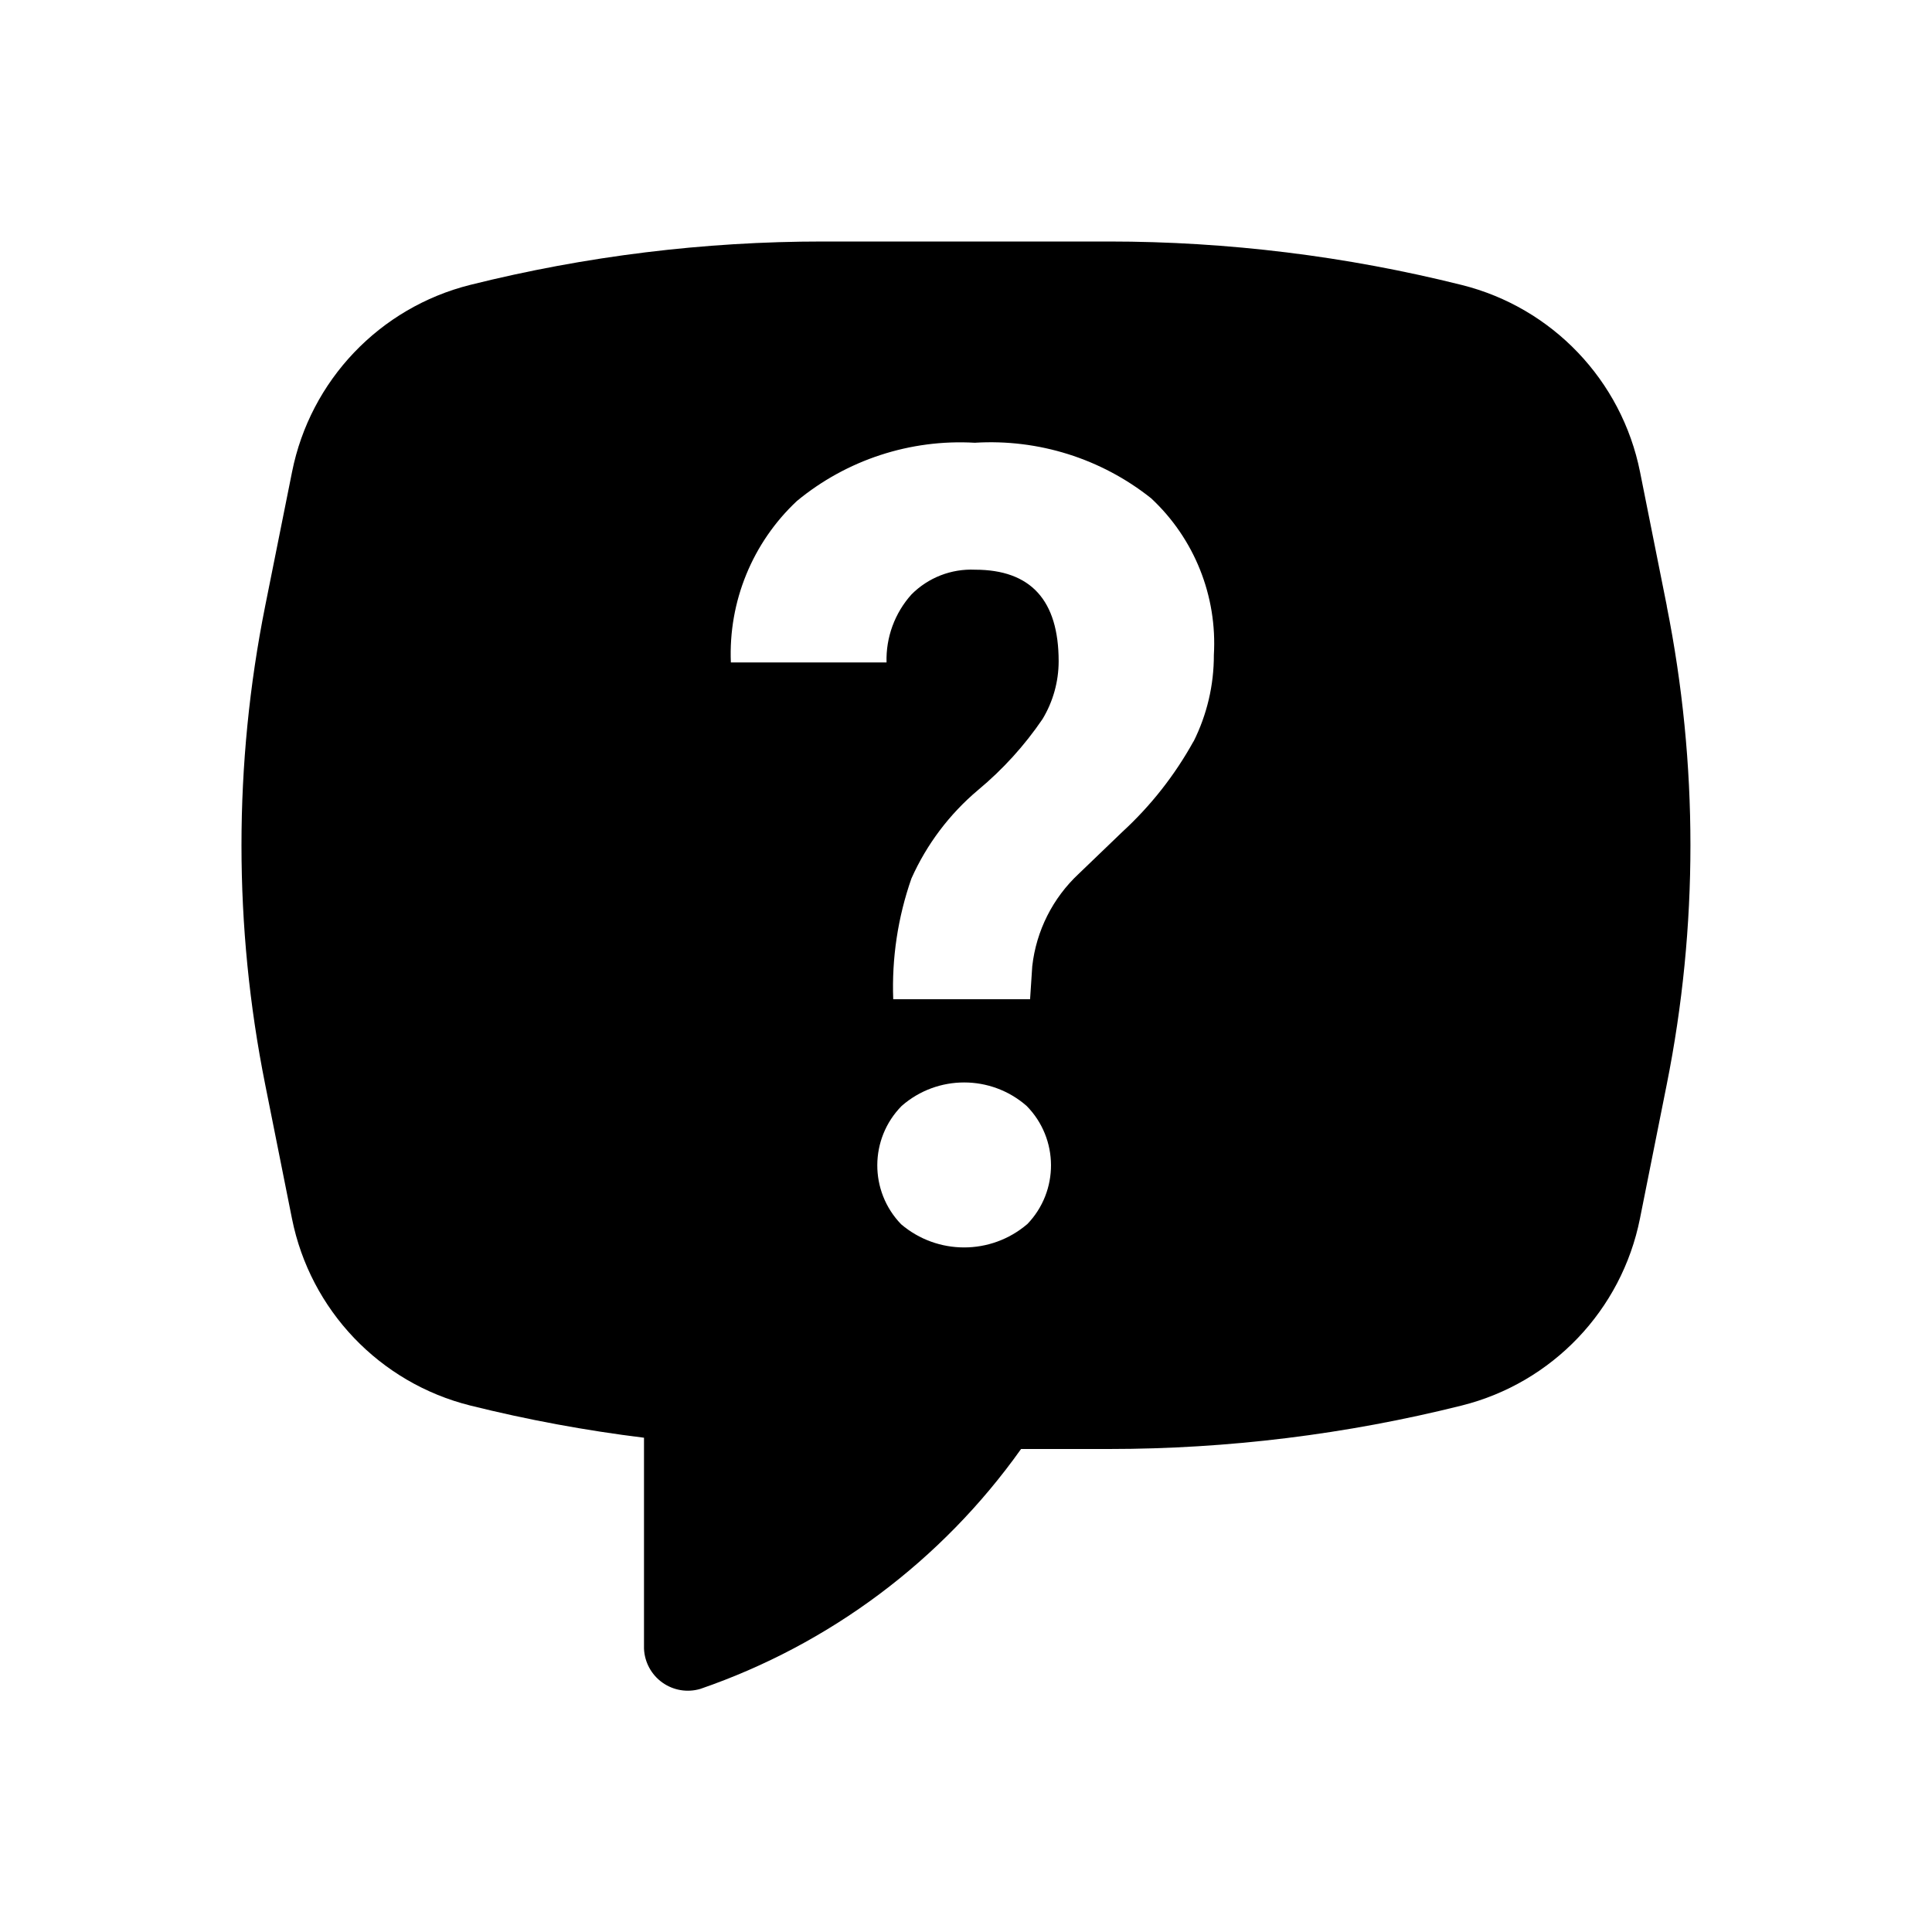
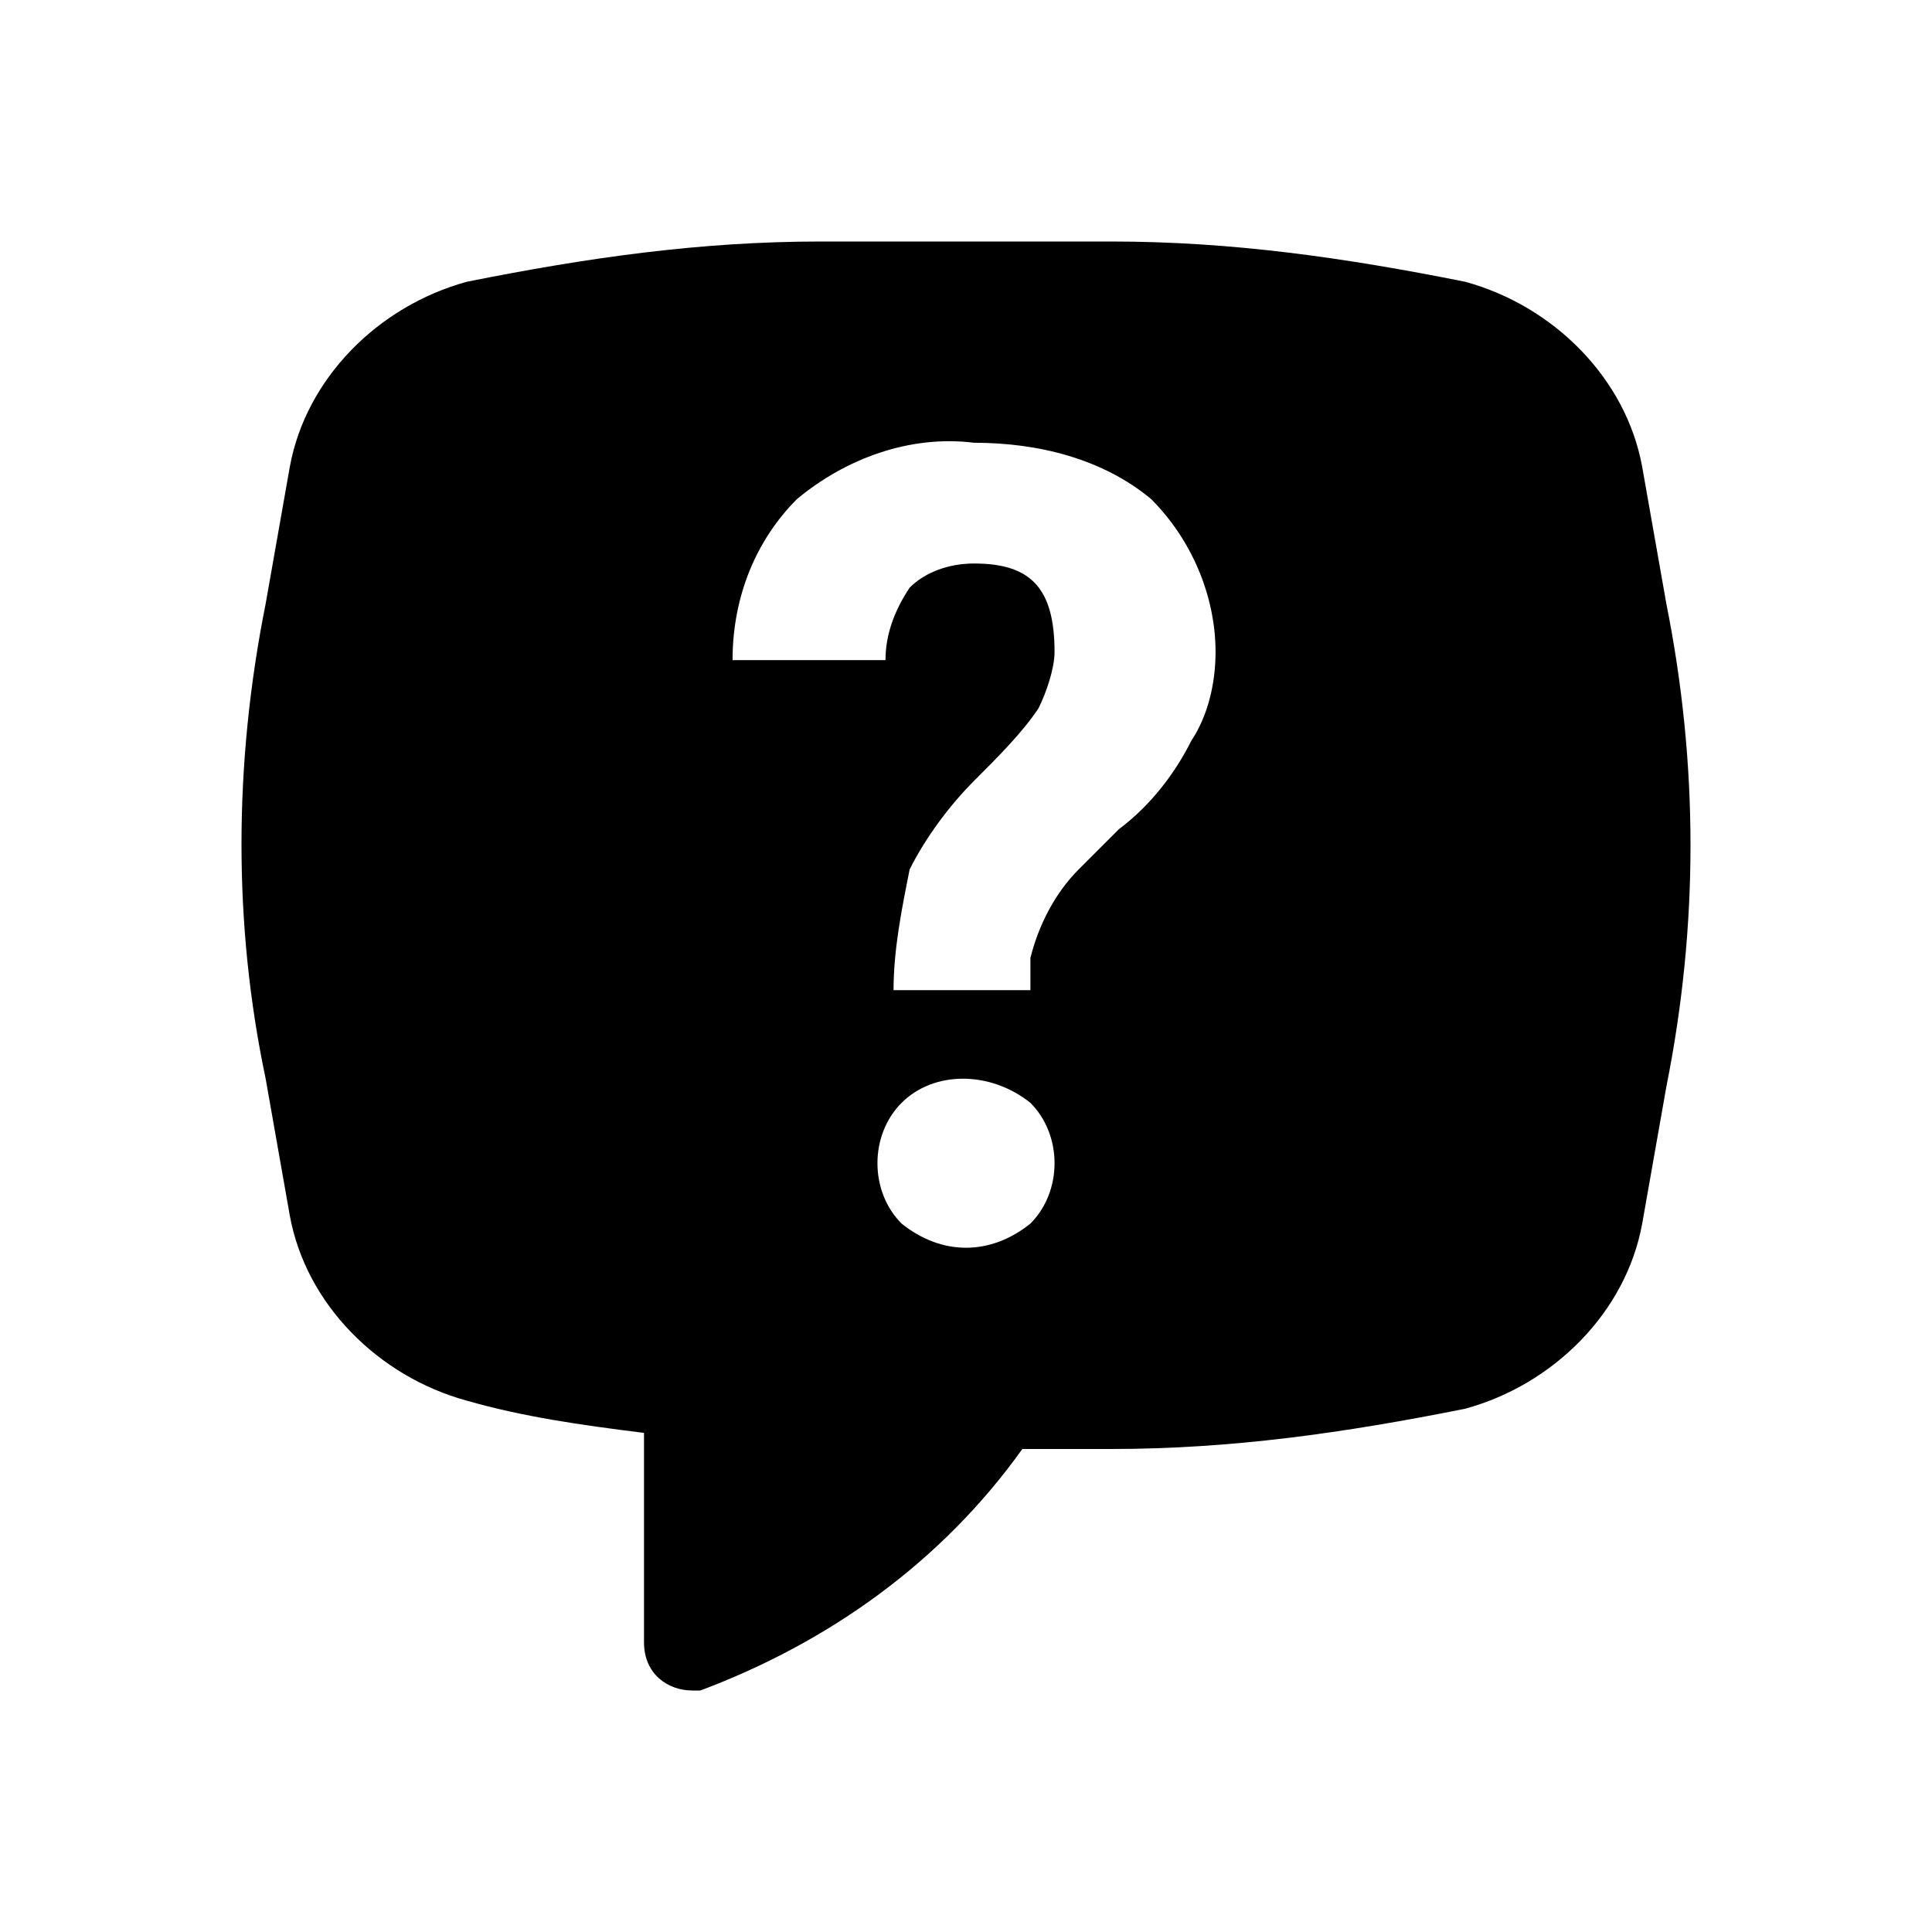
<svg xmlns="http://www.w3.org/2000/svg" viewBox="0 0 24 24">
-   <path d="M20.706 7.529l-.333-1.667a3 3 0 0 0-2.215-2.322A18.071 18.071 0 0 0 13.775 3h-3.551a18.071 18.071 0 0 0-4.383.539 3 3 0 0 0-2.213 2.323l-.334 1.667a15.148 15.148 0 0 0 0 5.942l.333 1.667a3 3 0 0 0 2.215 2.322 18.076 18.076 0 0 0 2.158.4v2.62a.545.545 0 0 0 .7.5A8.133 8.133 0 0 0 12.684 18h1.091a18.071 18.071 0 0 0 4.383-.54 3 3 0 0 0 2.214-2.322l.333-1.667a15.148 15.148 0 0 0 0-5.942zm-7.947 7.679a1.207 1.207 0 0 1-1.565 0 1.052 1.052 0 0 1 .007-1.47 1.179 1.179 0 0 1 1.552 0 1.052 1.052 0 0 1 .007 1.47zm2.068-6a4.447 4.447 0 0 1-.886 1.127l-.539.518a1.853 1.853 0 0 0-.579 1.15l-.027.41h-1.7a4.078 4.078 0 0 1 .226-1.5 3.072 3.072 0 0 1 .829-1.1 4.261 4.261 0 0 0 .8-.881 1.394 1.394 0 0 0 .2-.717q0-1.138-1.039-1.138a1.046 1.046 0 0 0-.789.307 1.211 1.211 0 0 0-.31.845H9.079A2.6 2.6 0 0 1 9.9 6.223a3.183 3.183 0 0 1 2.209-.723 3.2 3.2 0 0 1 2.191.69 2.463 2.463 0 0 1 .779 1.947 2.388 2.388 0 0 1-.253 1.076z" />
+   <path d="M20.7 7.5l-.3-1.7c-.2-1.1-1.1-2-2.2-2.3-1.5-.3-2.9-.5-4.4-.5h-3.6c-1.5 0-2.9.2-4.4.5-1.1.3-2 1.2-2.2 2.3l-.3 1.7c-.4 2-.4 4 0 5.9l.3 1.7c.2 1.1 1.1 2 2.2 2.3.7.2 1.4.3 2.2.4v2.6c0 .4.3.6.6.6h.1c1.6-.6 3-1.6 4-3h1.1c1.5 0 2.9-.2 4.4-.5 1.1-.3 2-1.2 2.2-2.3l.3-1.7c.4-2 .4-4 0-6zm-7.9 7.7c-.5.4-1.1.4-1.6 0-.4-.4-.4-1.1 0-1.5.4-.4 1.1-.4 1.6 0 .4.4.4 1.1 0 1.5zm2-6c-.2.4-.5.8-.9 1.1l-.5.5c-.3.3-.5.7-.6 1.1v.4h-1.7c0-.5.1-1 .2-1.5.2-.4.5-.8.8-1.1.3-.3.6-.6.8-.9.1-.2.2-.5.2-.7 0-.8-.3-1.1-1-1.1-.3 0-.6.1-.8.3-.2.3-.3.6-.3.9H9.1c0-.8.3-1.5.8-2 .6-.5 1.4-.8 2.2-.7.8 0 1.6.2 2.2.7.5.5.8 1.2.8 1.9 0 .4-.1.8-.3 1.1z" />
</svg>
